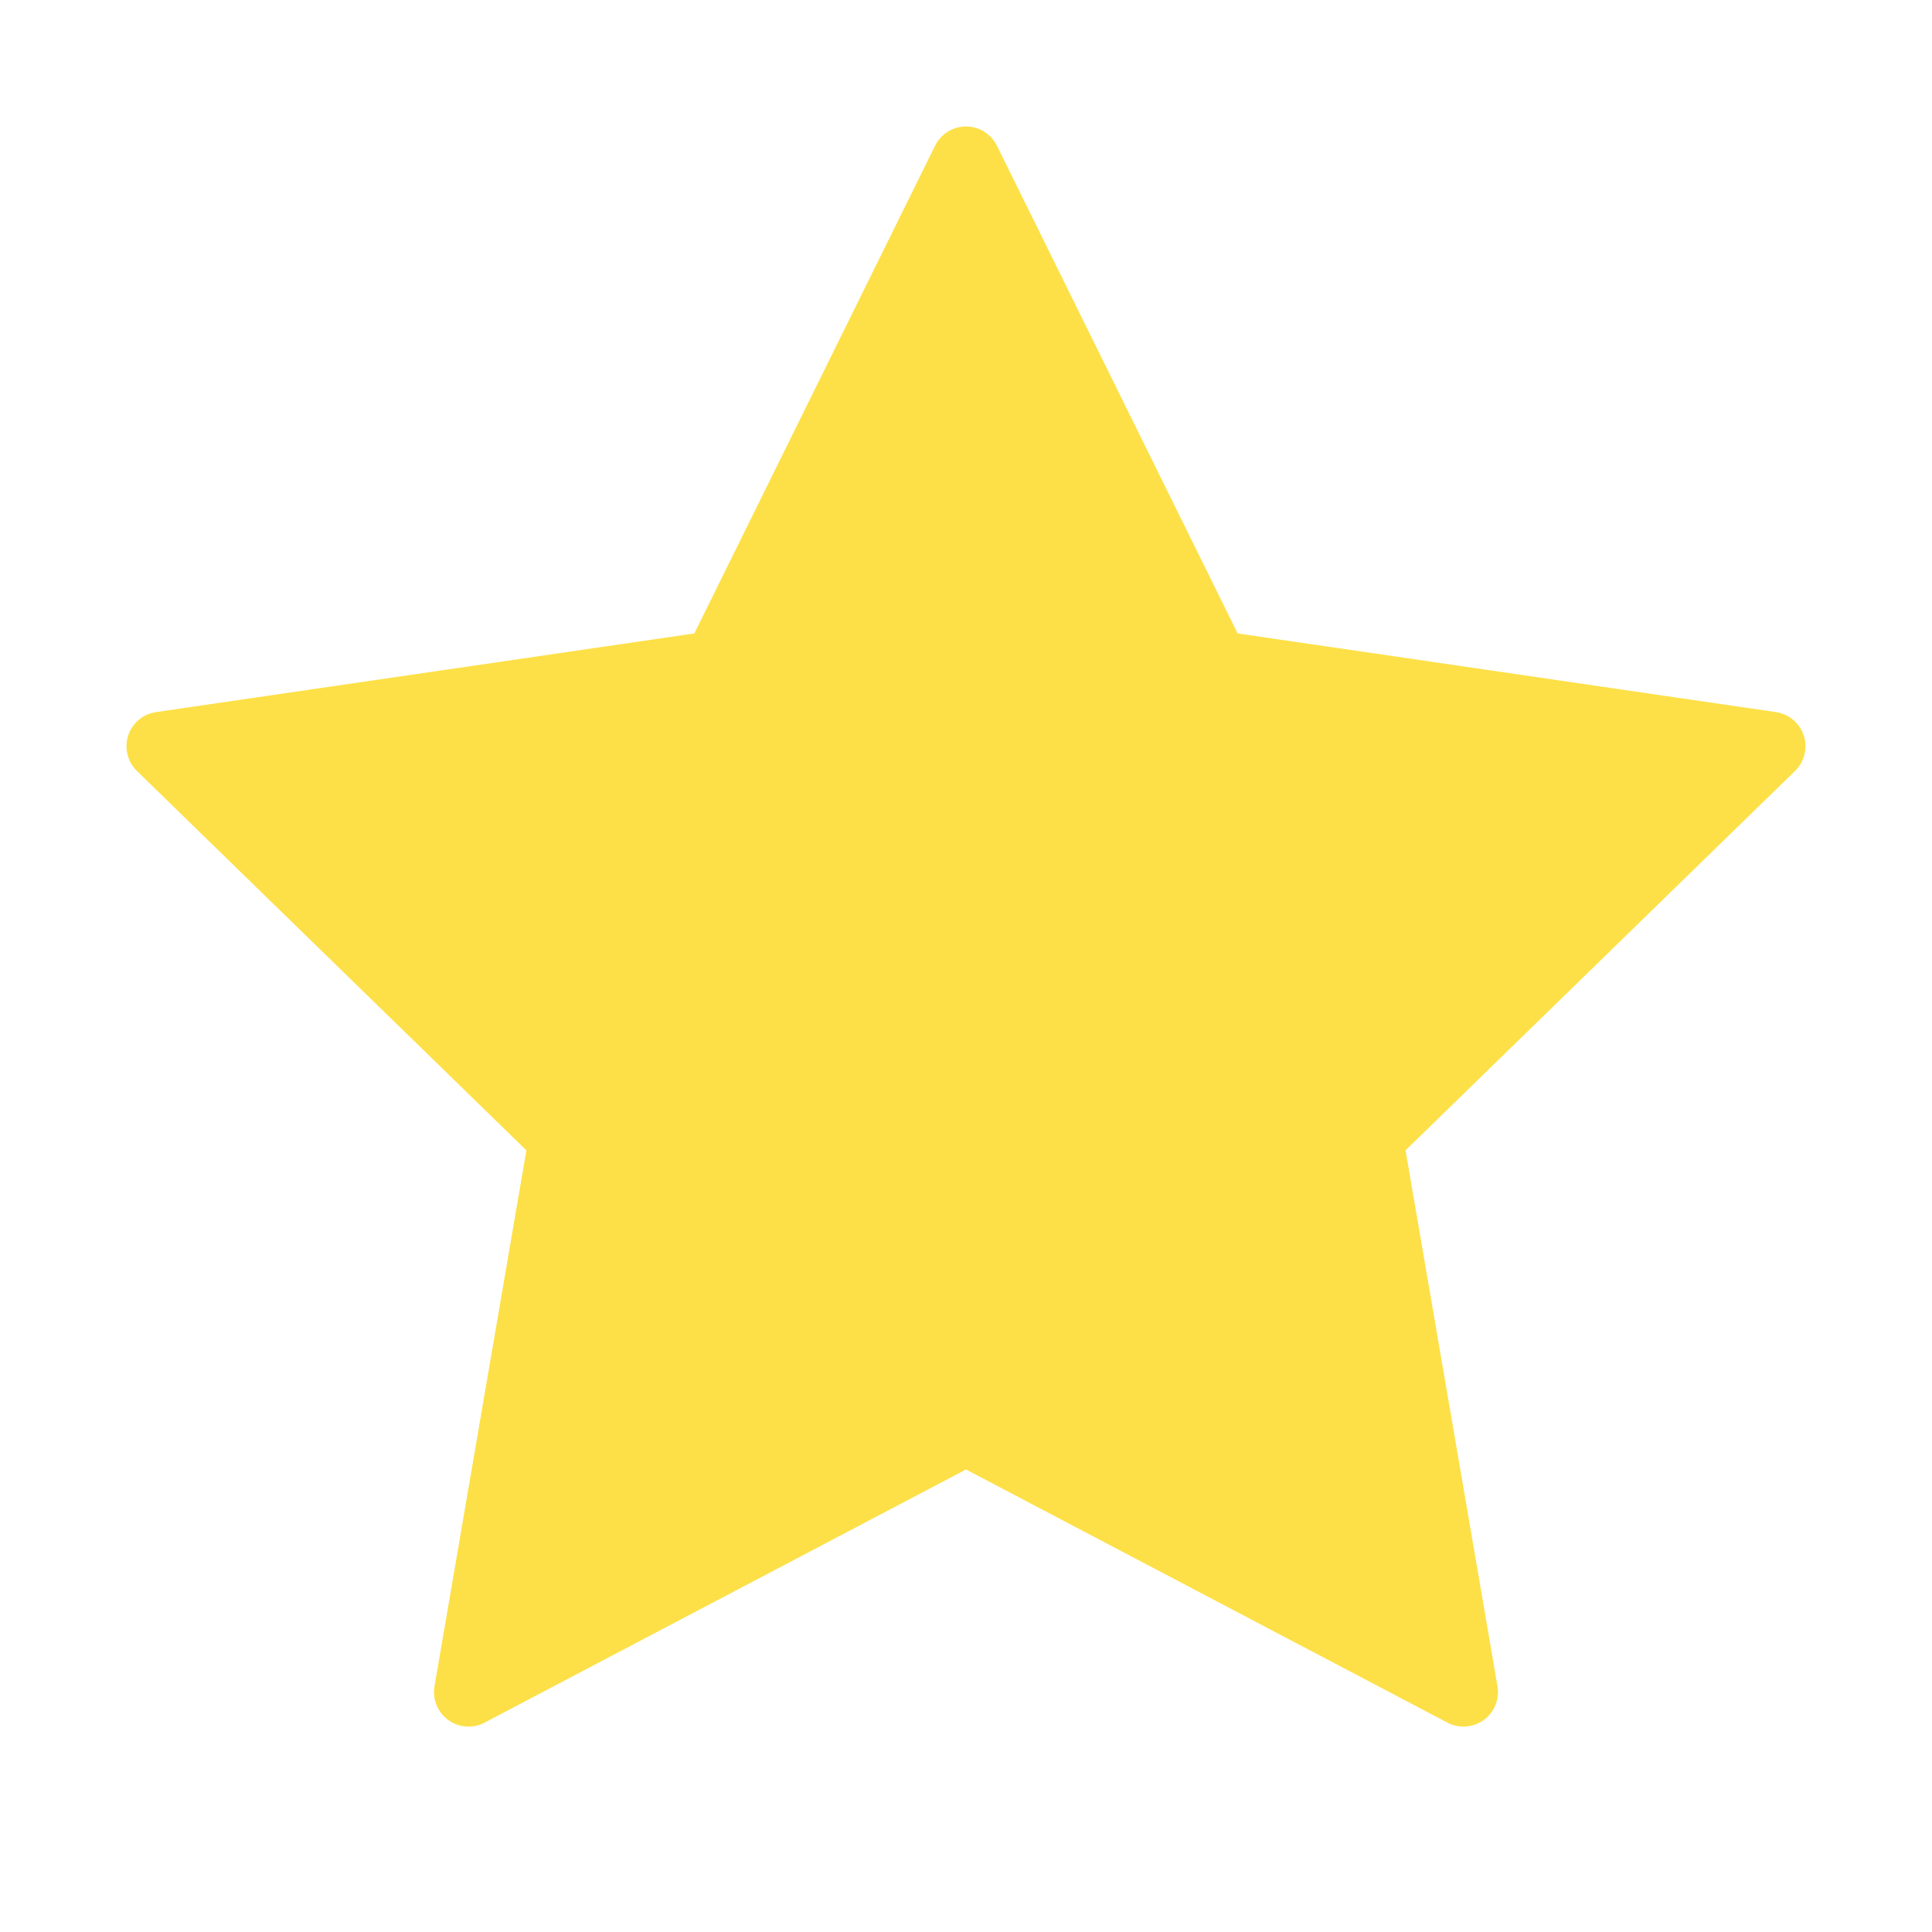
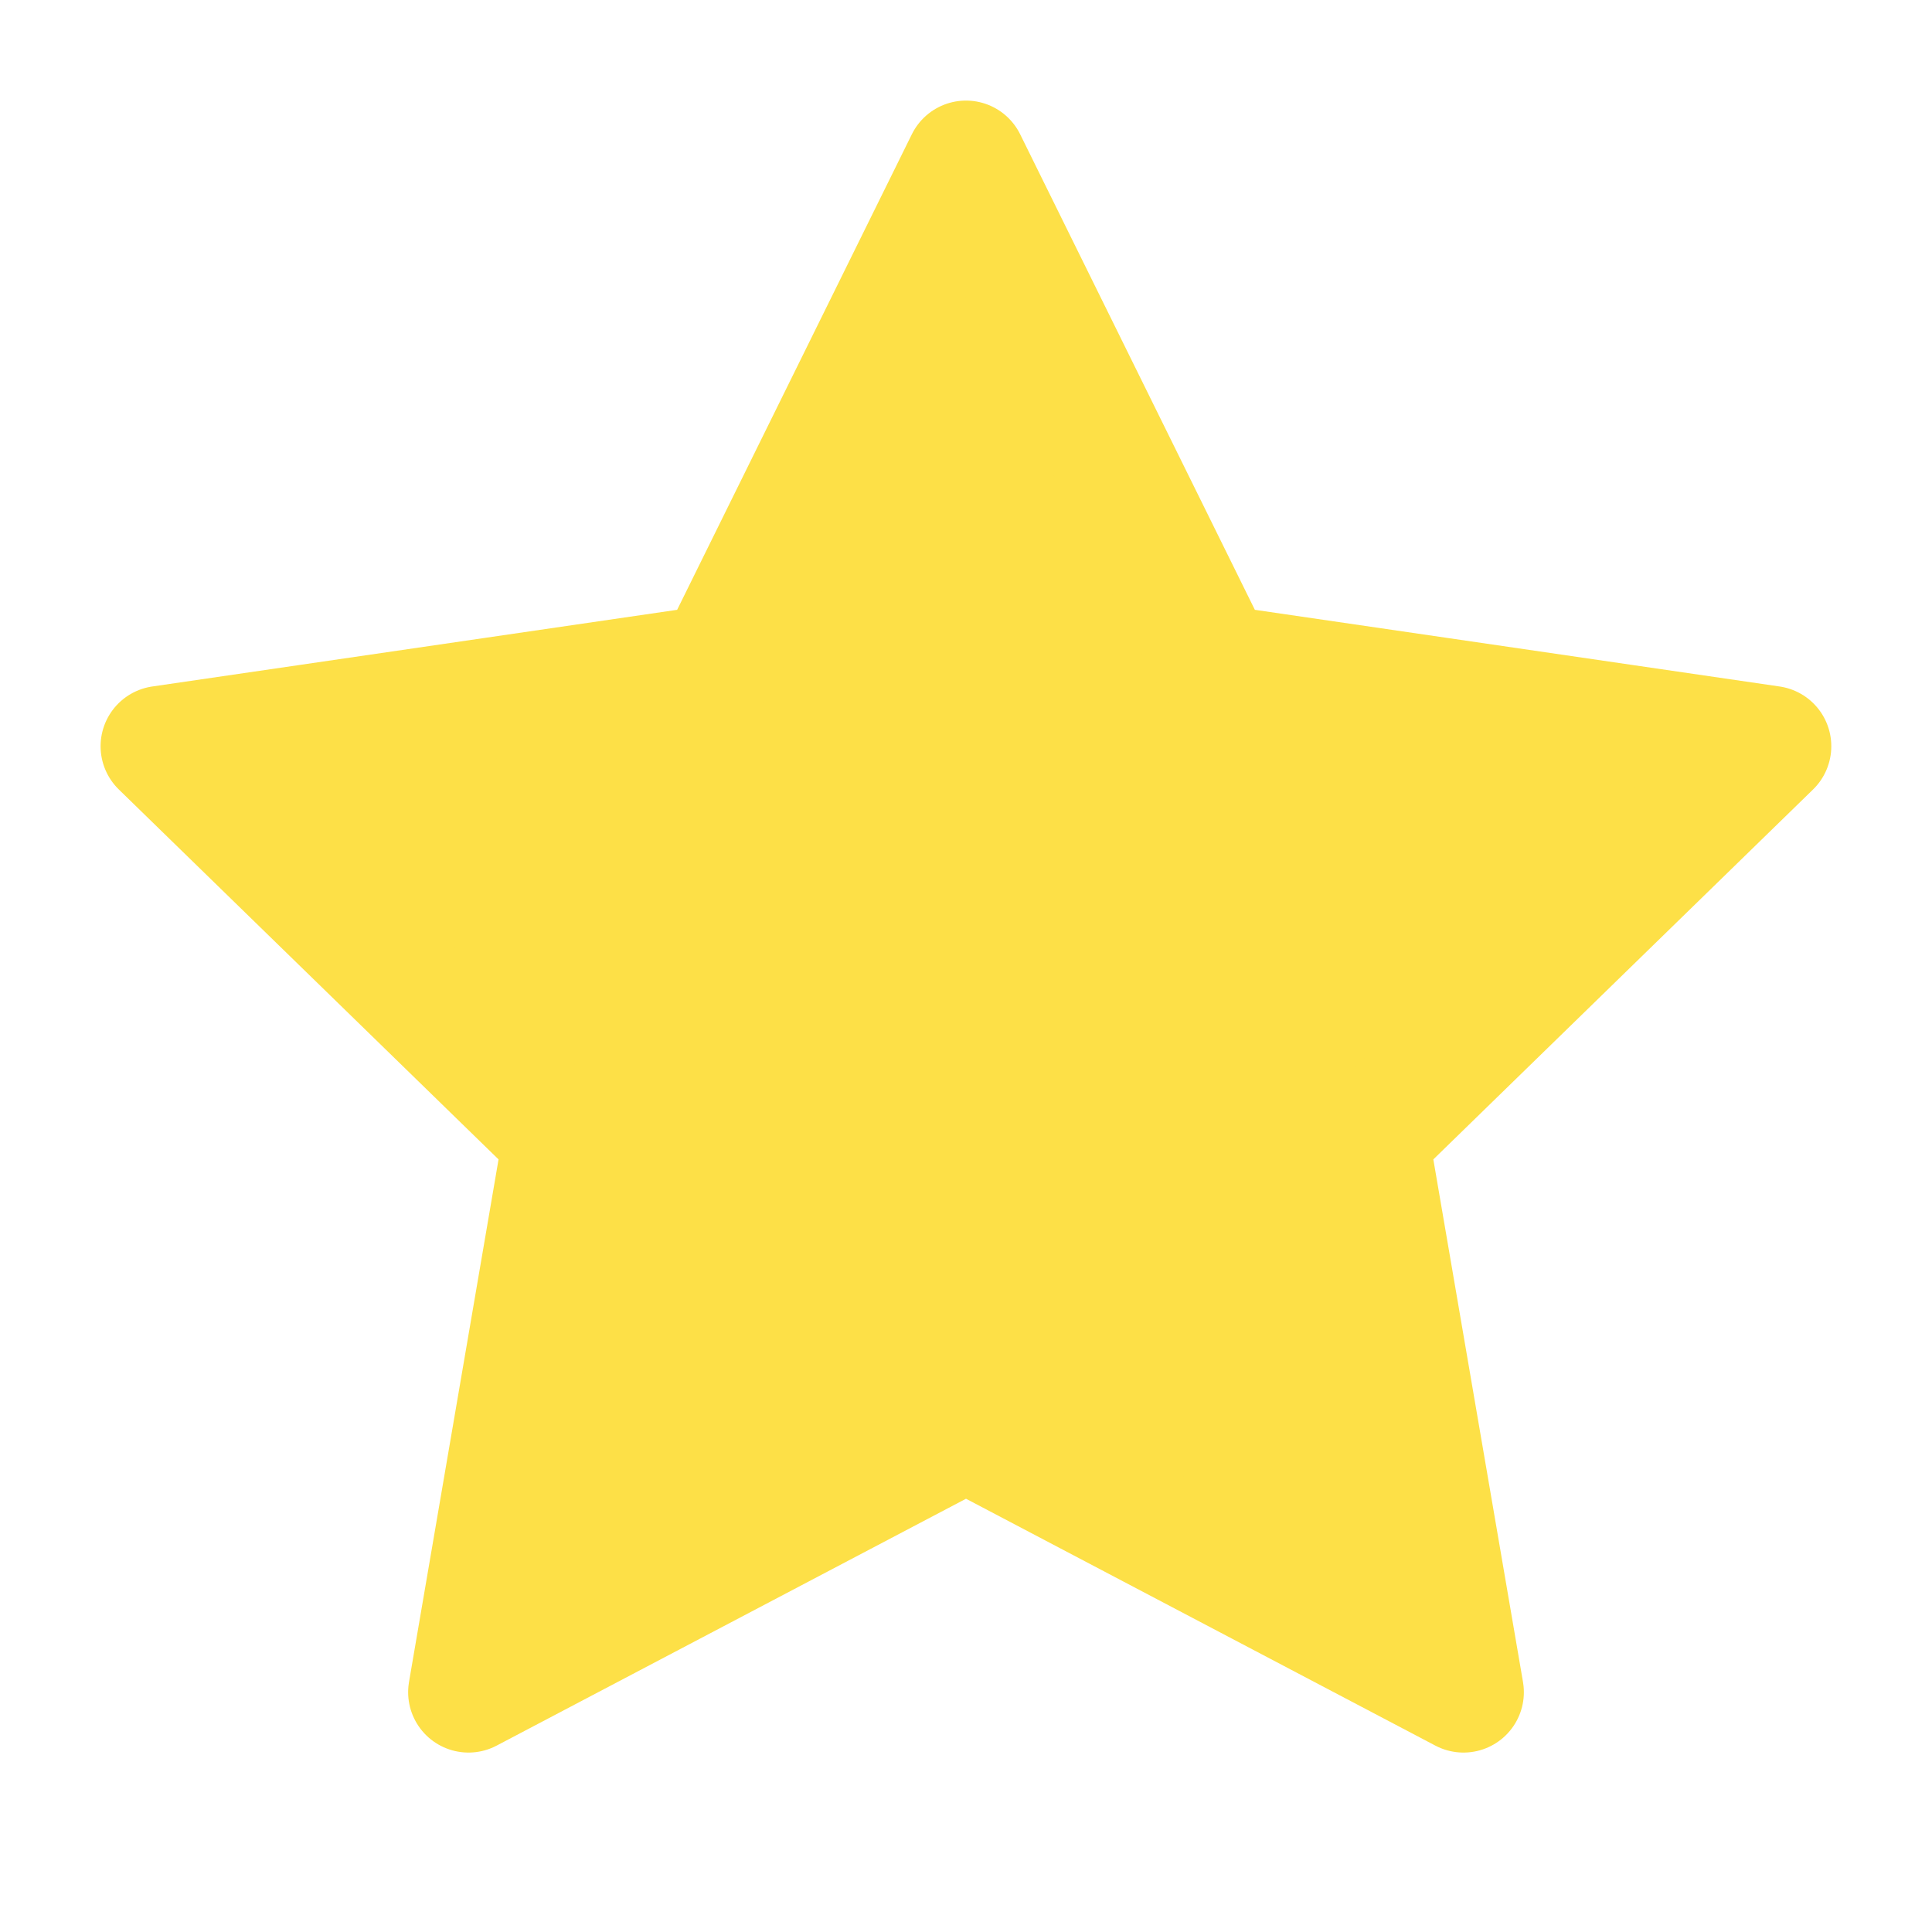
- <svg xmlns="http://www.w3.org/2000/svg" width="28" height="28" viewBox="0 0 28 28" fill="none">
-   <path d="M14 2.333L17.605 9.637L25.666 10.815L19.833 16.497L21.21 24.523L14 20.732L6.79 24.523L8.166 16.497L2.333 10.815L10.395 9.637L14 2.333Z" fill="#FDE047" stroke="#FDE047" stroke-linecap="round" stroke-linejoin="round" />
+ <svg xmlns="http://www.w3.org/2000/svg" width="16" height="16" viewBox="0 0 16 16" fill="none">
+   <path d="M8 1.333L10.06 5.507L14.666 6.18L11.333 9.427L12.12 14.014L8 11.847L3.88 14.014L4.666 9.427L1.333 6.18L5.94 5.507L8 1.333Z" fill="#FDE047" stroke="#FDE047" stroke-linecap="round" stroke-linejoin="round" />
</svg>
